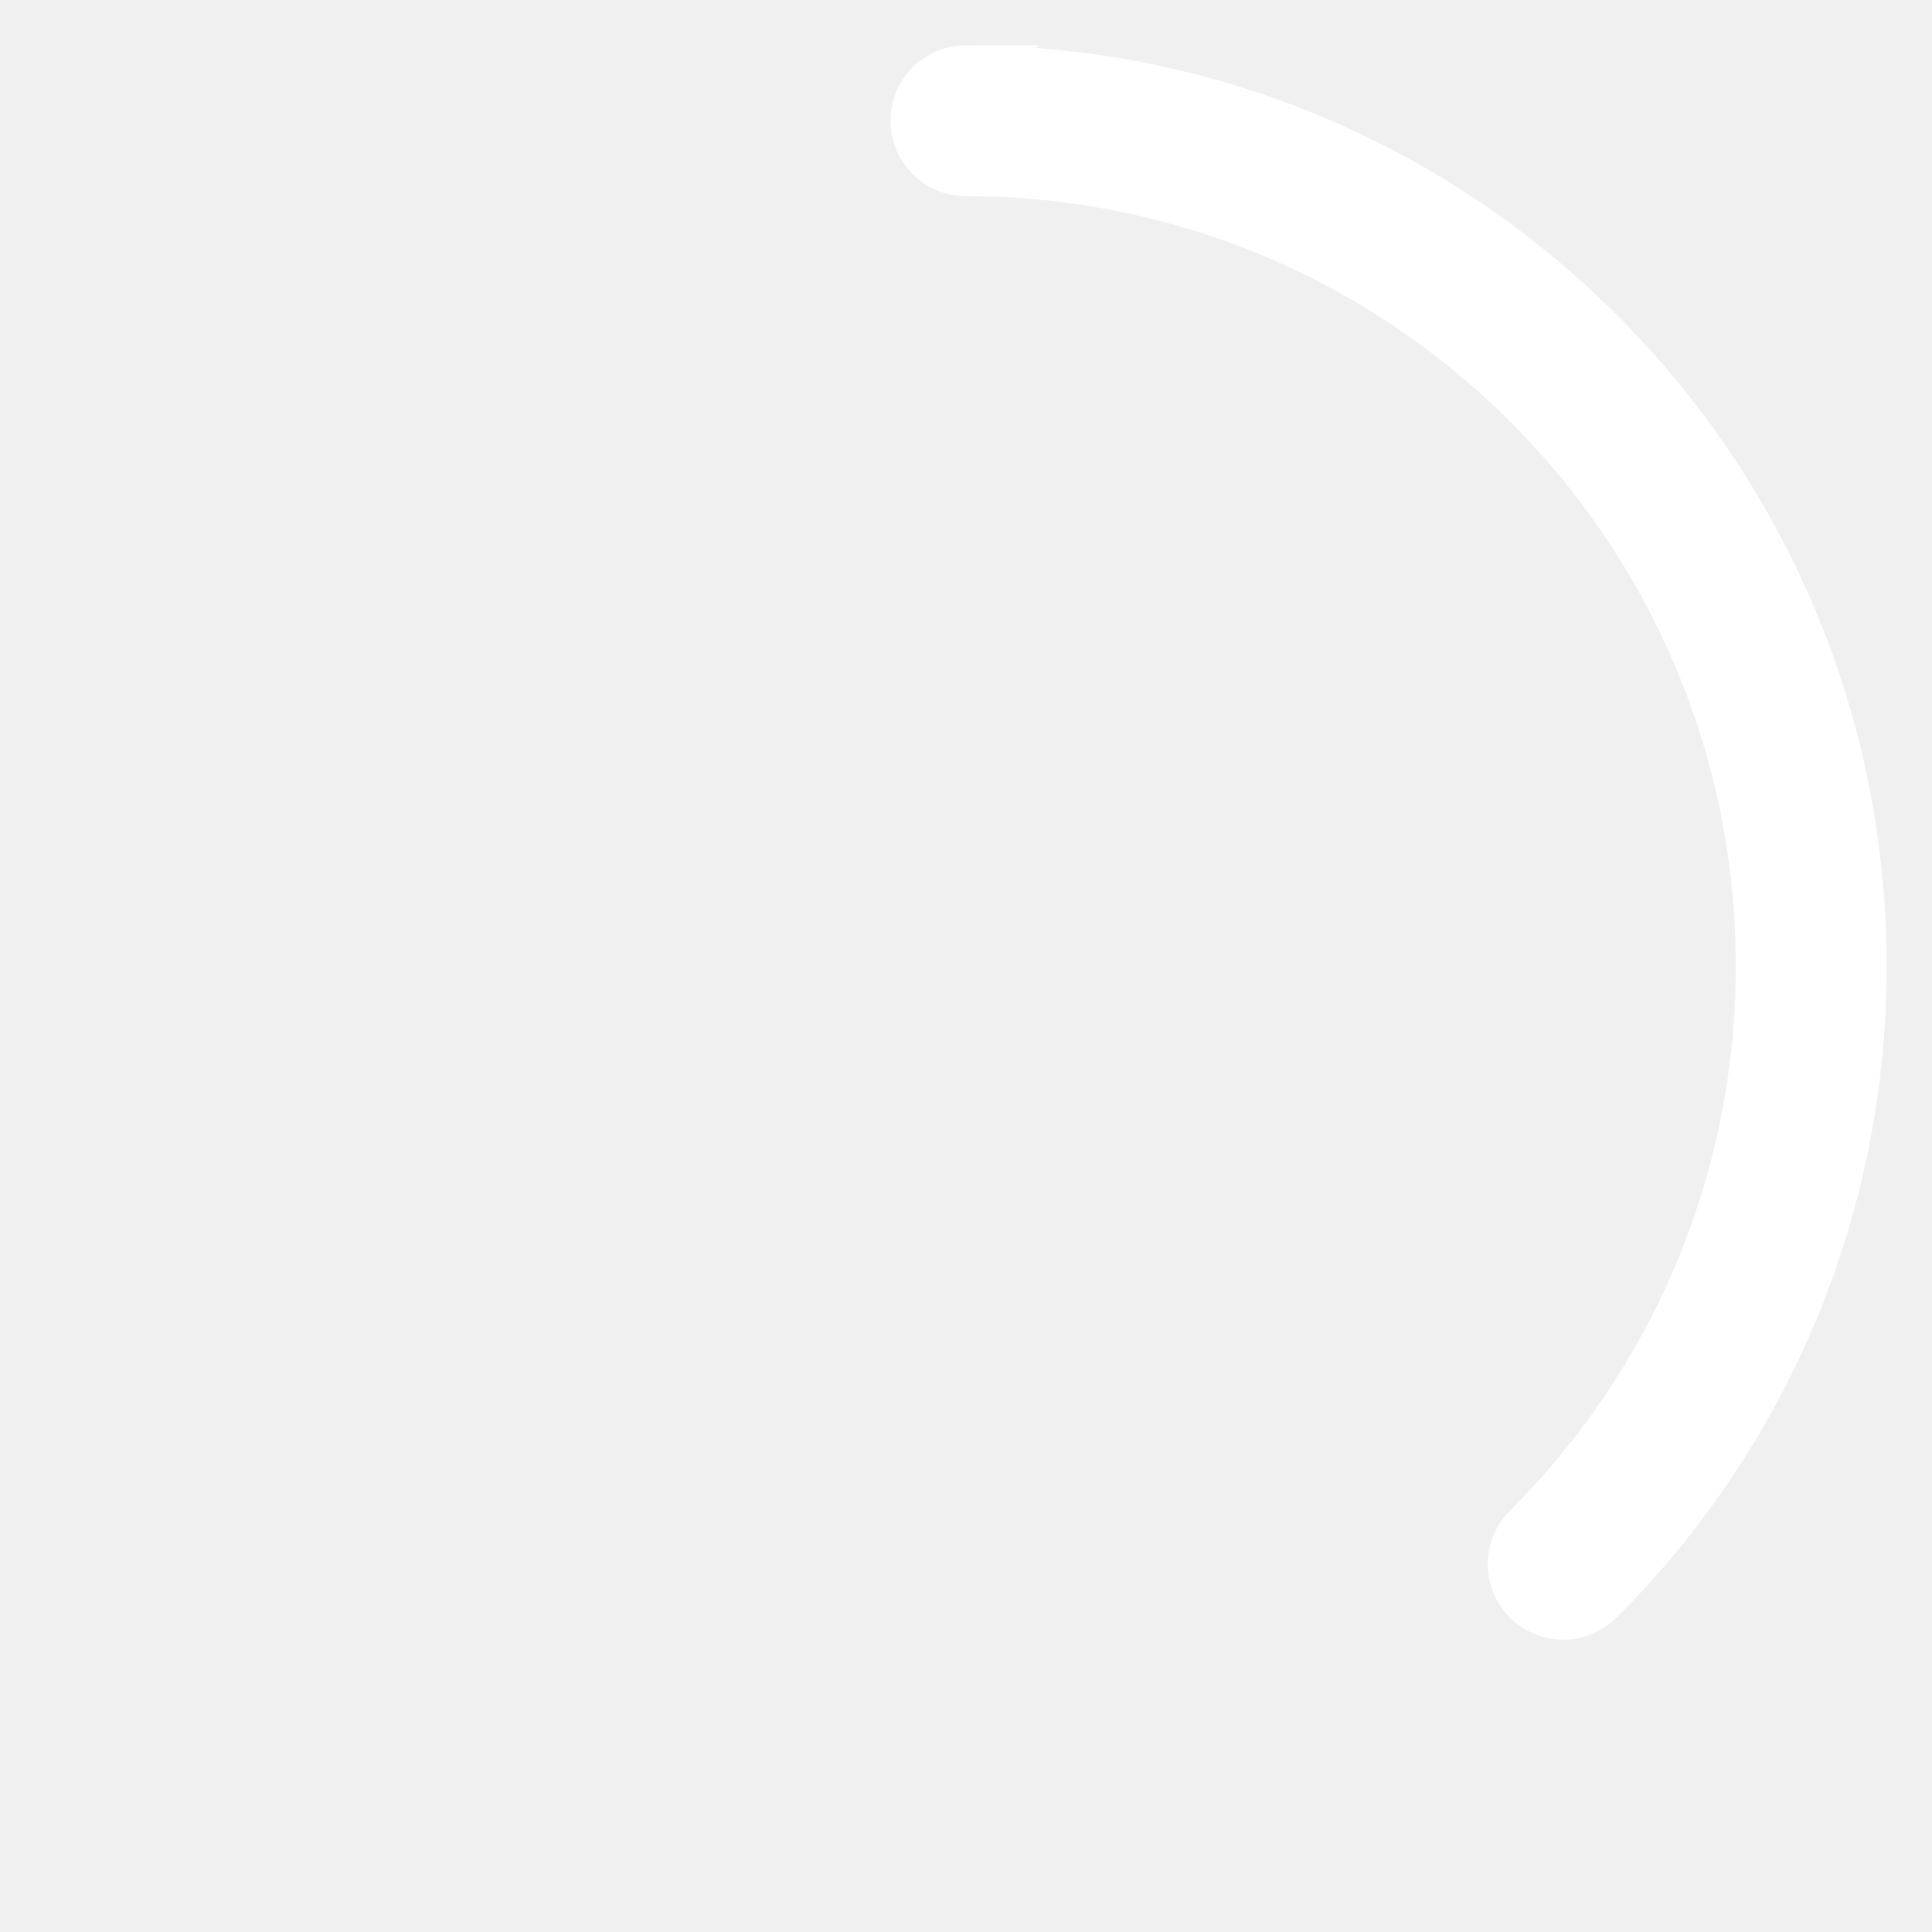
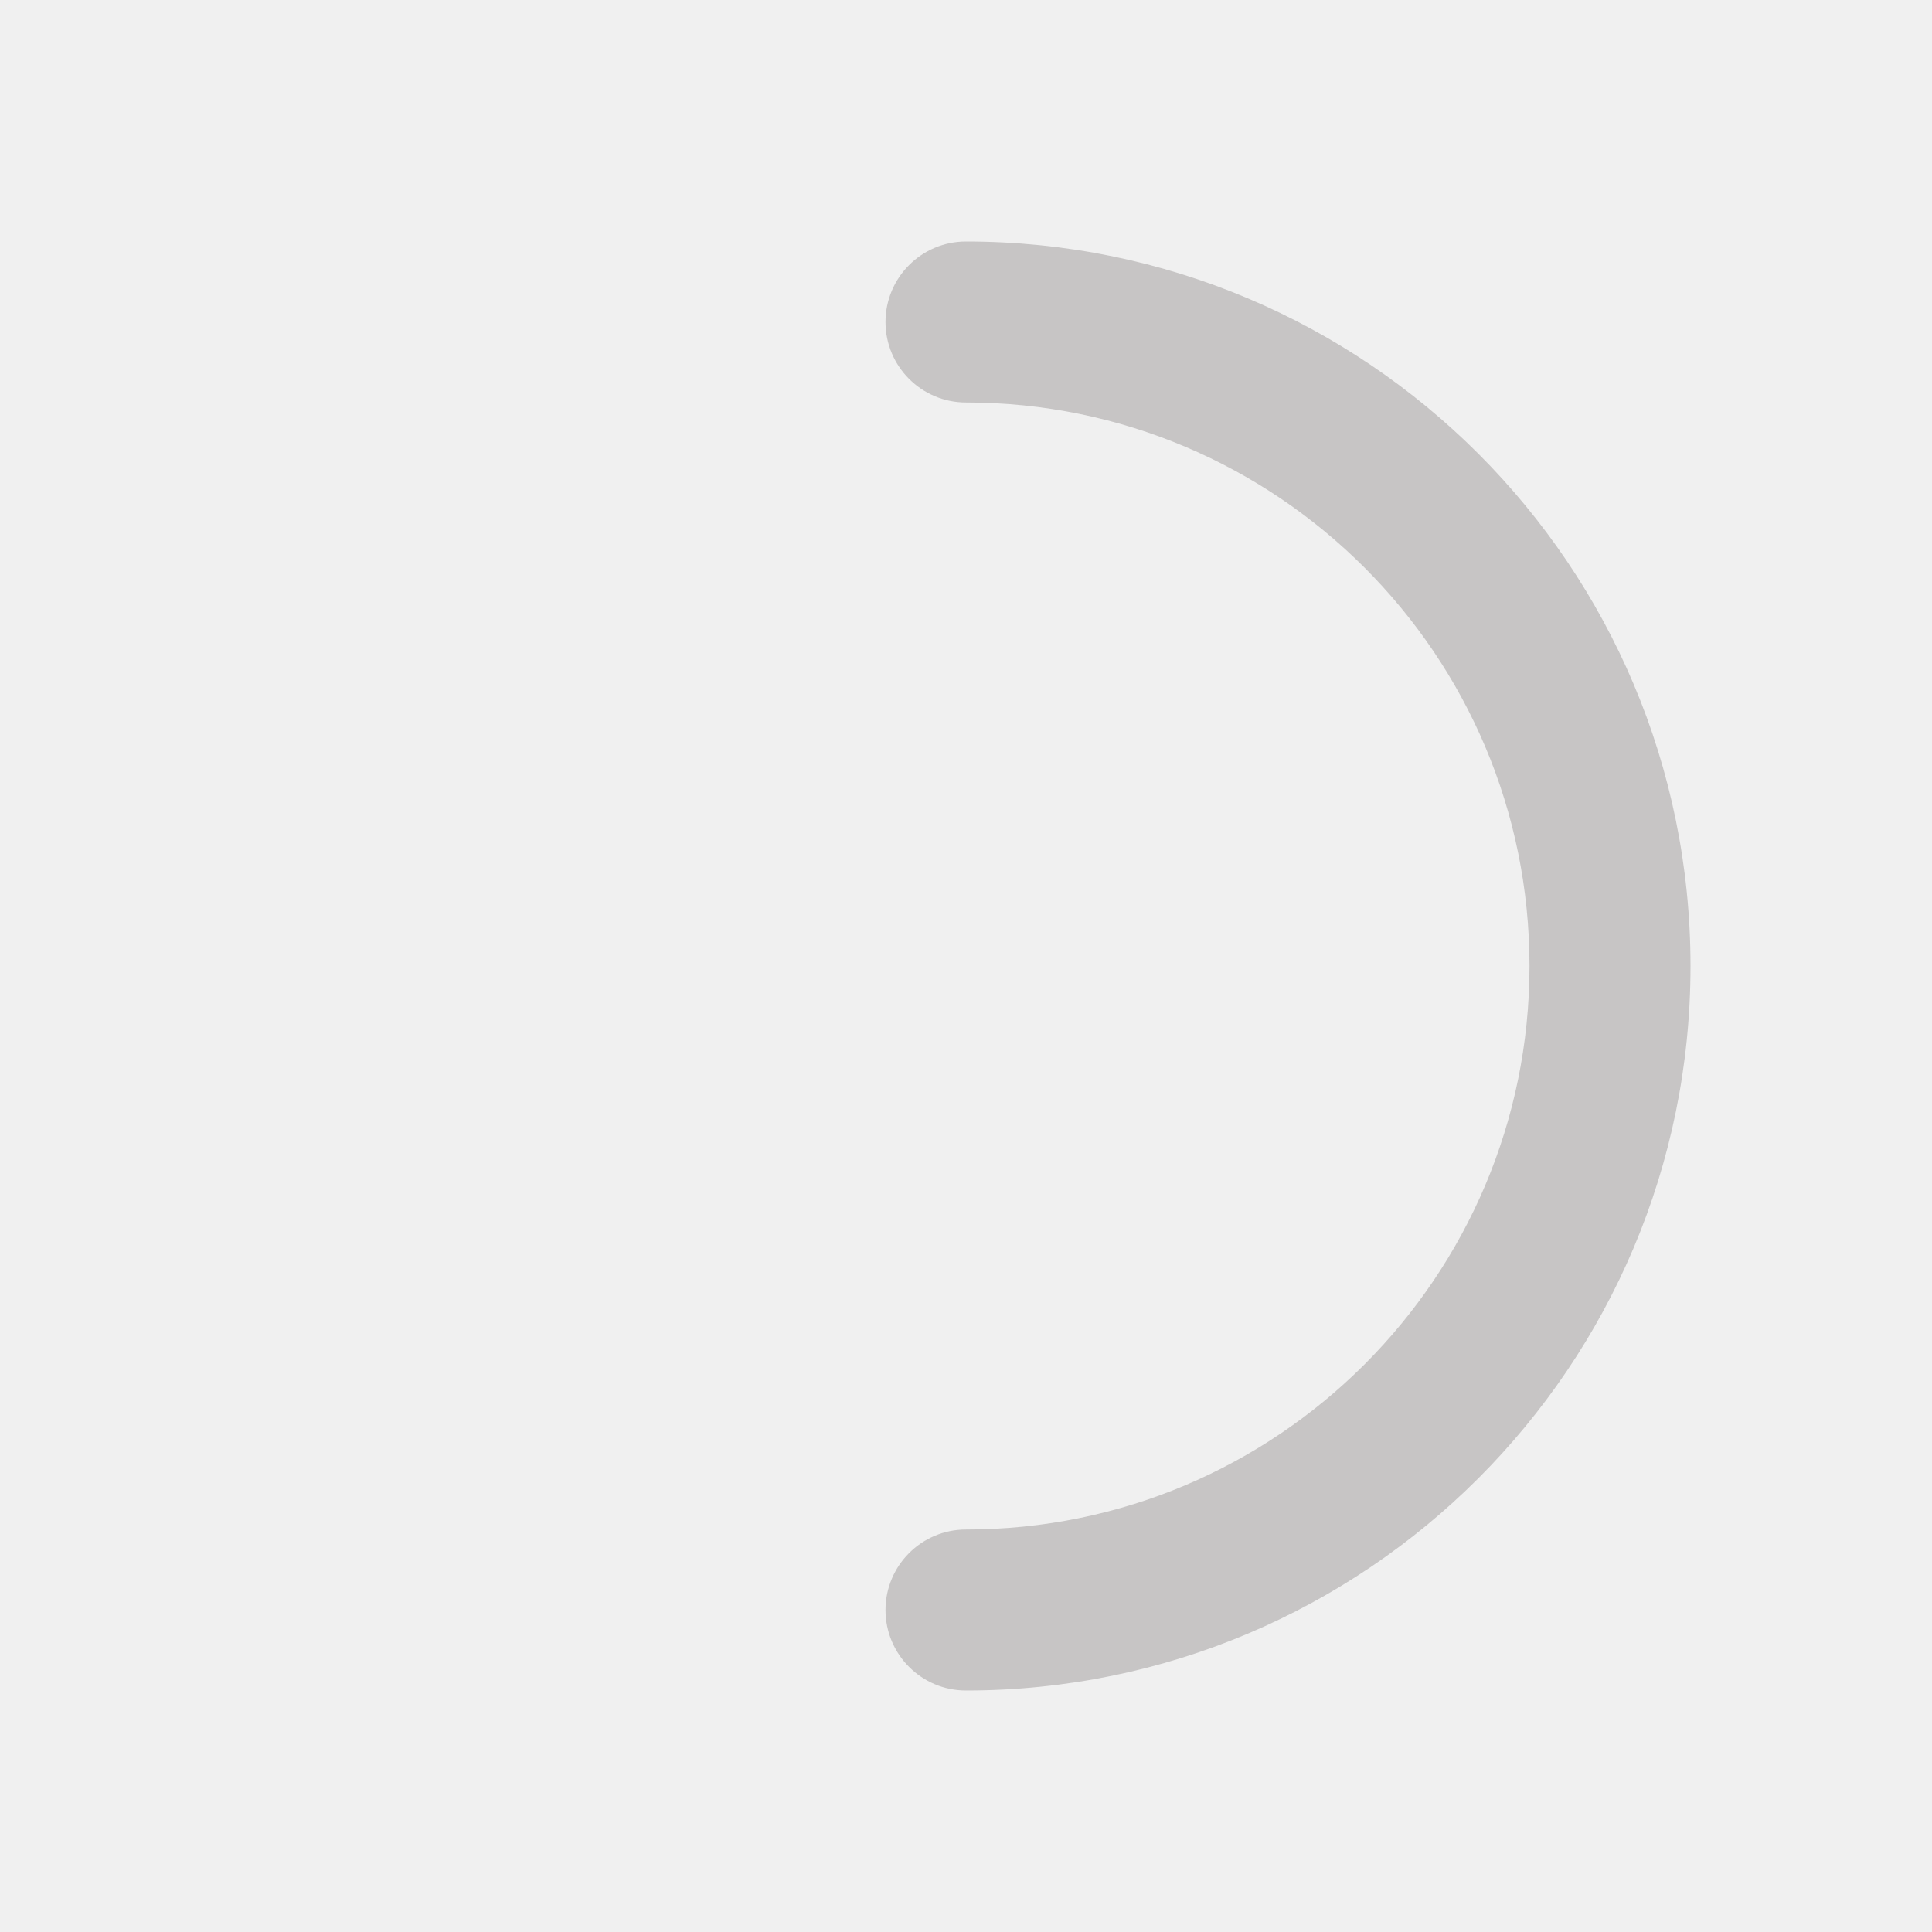
- <svg xmlns="http://www.w3.org/2000/svg" fill="#ffffff" width="800px" height="800px" viewBox="0 0 32 32" version="1.1" stroke="#ffffff">
-   <g id="SVGRepo_bgCarrier" stroke-width="0" />
-   <g id="SVGRepo_tracerCarrier" stroke-linecap="round" stroke-linejoin="round" />
-   <g id="SVGRepo_iconCarrier">
-     <path d="M16 1.25c-0.414 0-0.75 0.336-0.75 0.75s0.336 0.75 0.75 0.75v0c7.318 0.001 13.25 5.933 13.25 13.251 0 3.659-1.483 6.972-3.881 9.37v0c-0.14 0.136-0.227 0.327-0.227 0.537 0 0.414 0.336 0.75 0.75 0.75 0.212 0 0.403-0.088 0.539-0.228l0-0c2.668-2.669 4.318-6.356 4.318-10.428 0-8.146-6.604-14.751-14.75-14.751h-0z" />
-   </g>
+ <svg xmlns="http://www.w3.org/2000/svg" width="24" height="24" viewBox="0 0 24 24" fill="none">
+   <path fill-rule="evenodd" clip-rule="evenodd" d="M11 4C11 3.448 11.448 3 12 3C16.971 3 21 7.029 21 12C21 16.971 16.971 21 12 21C11.448 21 11 20.552 11 20C11 19.448 11.448 19 12 19C15.866 19 19 15.866 19 12C19 8.134 15.866 5 12 5C11.448 5 11 4.552 11 4Z" fill="#C7C5C5" />
</svg>
